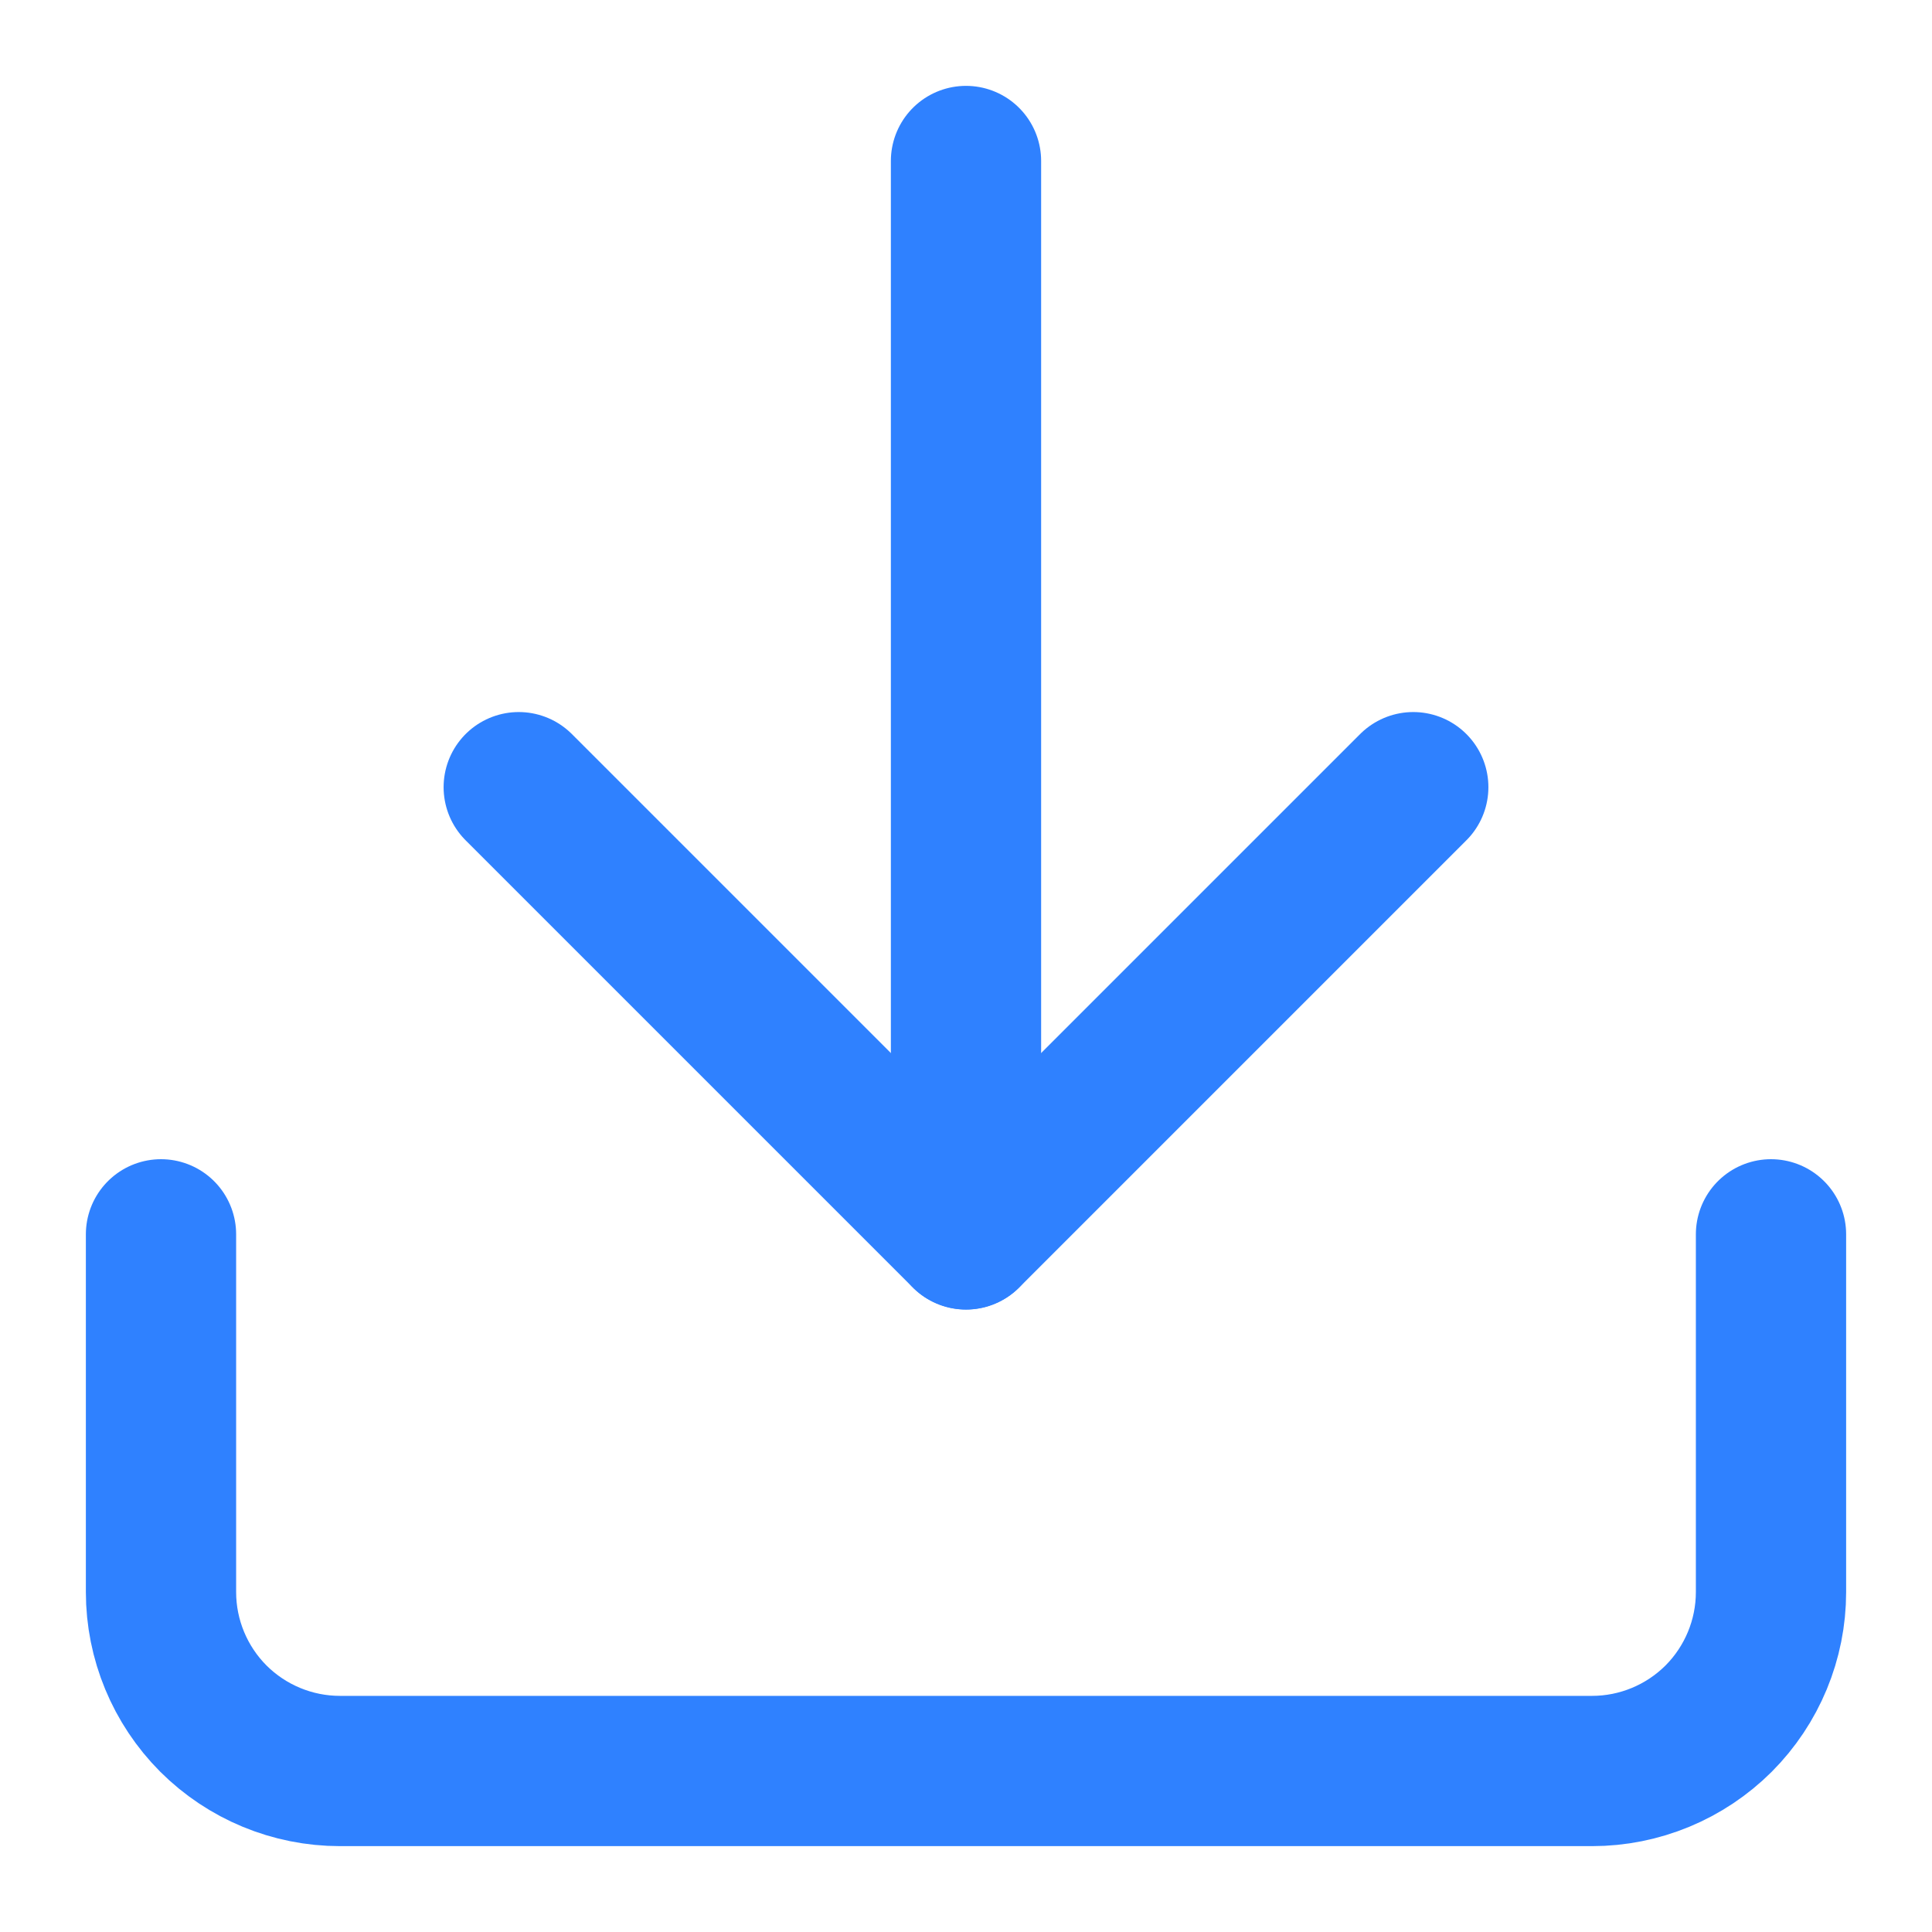
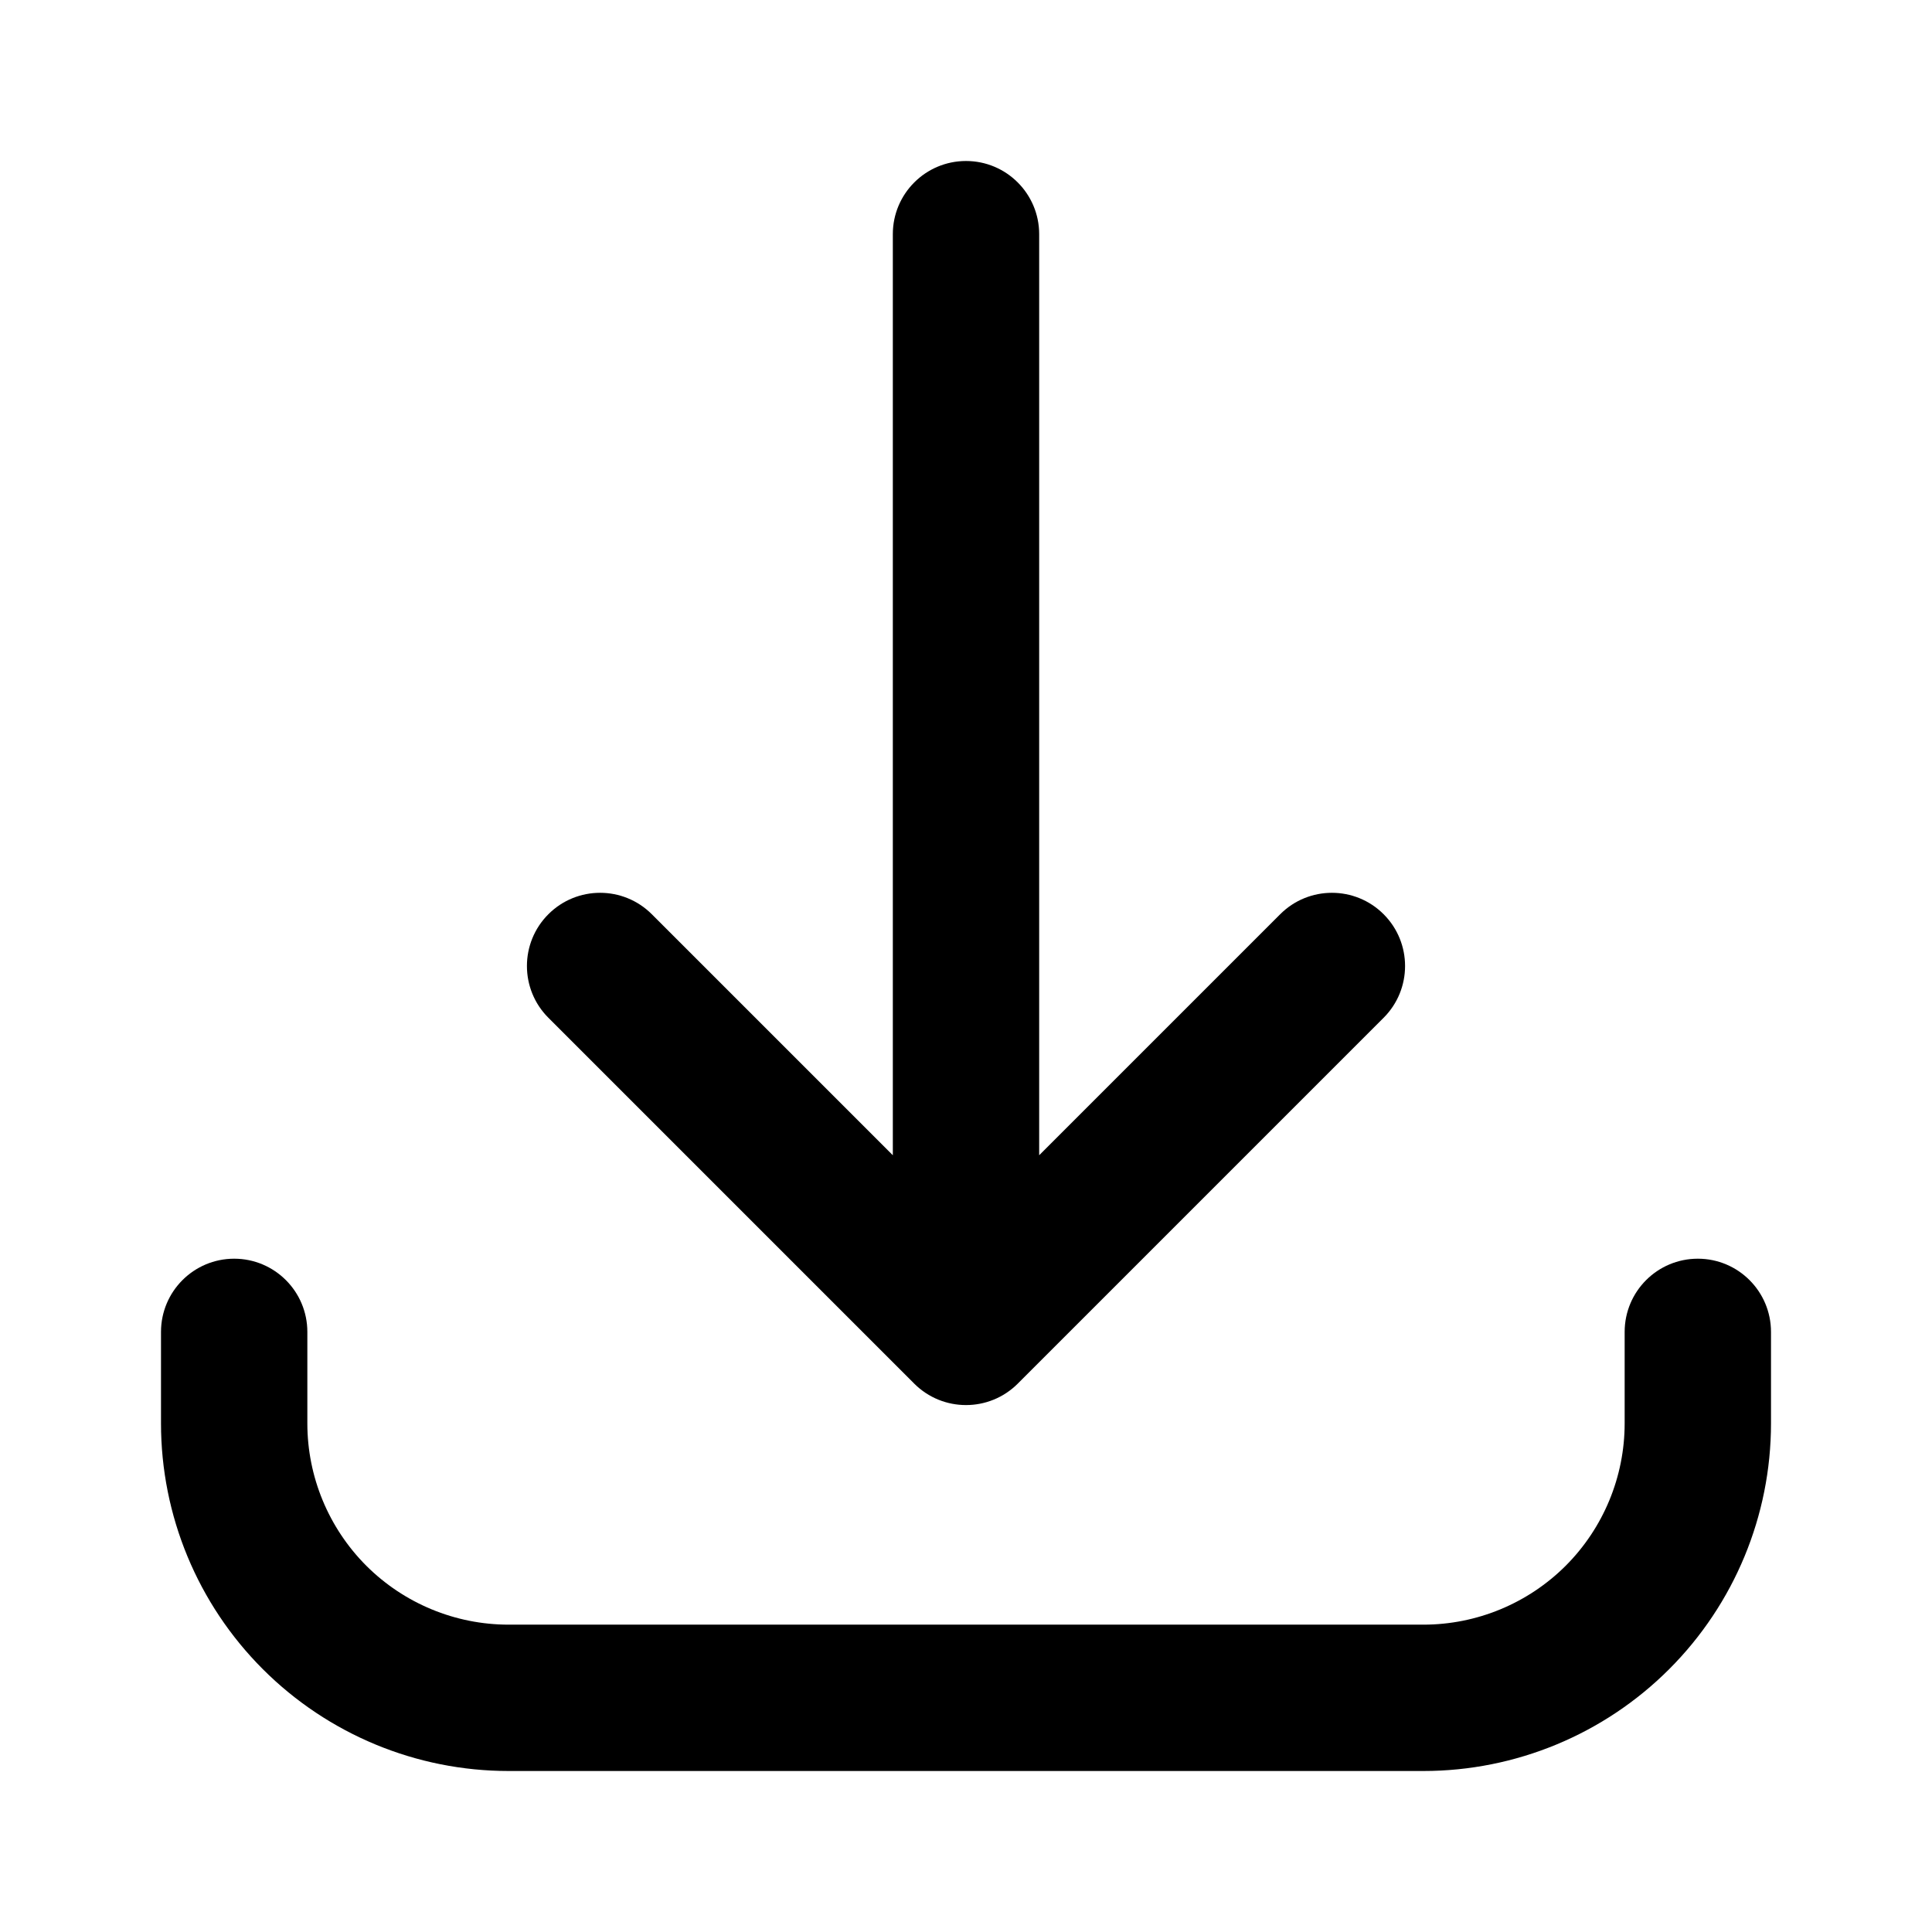
- <svg xmlns="http://www.w3.org/2000/svg" width="18" height="18" viewBox="0 0 18 18" fill="none">
-   <path d="M16.5 11.5V14.833C16.5 15.275 16.324 15.699 16.012 16.012C15.699 16.324 15.275 16.5 14.833 16.5H3.167C2.725 16.5 2.301 16.324 1.988 16.012C1.676 15.699 1.5 15.275 1.5 14.833V11.5" stroke="#2F81FF" stroke-width="1.4" stroke-linecap="round" stroke-linejoin="round" />
-   <path d="M4.833 7.334L9 11.501L13.167 7.334" stroke="#2F81FF" stroke-width="1.4" stroke-linecap="round" stroke-linejoin="round" />
-   <path d="M9 11.5V1.5" stroke="#2F81FF" stroke-width="1.4" stroke-linecap="round" stroke-linejoin="round" />
+ <svg xmlns="http://www.w3.org/2000/svg" width="24" height="24" viewBox="0 0 24 24" style="fill: currentColor;">
+   <path fill-rule="evenodd" clip-rule="evenodd" d="M12 2C12.502 2 12.909 2.407 12.909 2.909V14.351L15.903 11.357C16.258 11.002 16.833 11.002 17.188 11.357C17.543 11.712 17.543 12.288 17.188 12.643L12.643 17.188C12.288 17.543 11.712 17.543 11.357 17.188L6.812 12.643C6.457 12.288 6.457 11.712 6.812 11.357C7.167 11.002 7.742 11.002 8.097 11.357L11.091 14.351V2.909C11.091 2.407 11.498 2 12 2ZM2.909 15.636C3.411 15.636 3.818 16.043 3.818 16.546V17.682C3.818 18.345 4.082 18.981 4.55 19.45C5.019 19.918 5.655 20.182 6.318 20.182H17.682C18.345 20.182 18.981 19.918 19.45 19.45C19.918 18.981 20.182 18.345 20.182 17.682V16.546C20.182 16.043 20.589 15.636 21.091 15.636C21.593 15.636 22 16.043 22 16.546V17.682C22 18.827 21.545 19.925 20.735 20.735C19.925 21.545 18.827 22 17.682 22H6.318C5.173 22 4.075 21.545 3.265 20.735C2.455 19.925 2 18.827 2 17.682V16.546C2 16.043 2.407 15.636 2.909 15.636Z" />
</svg>
